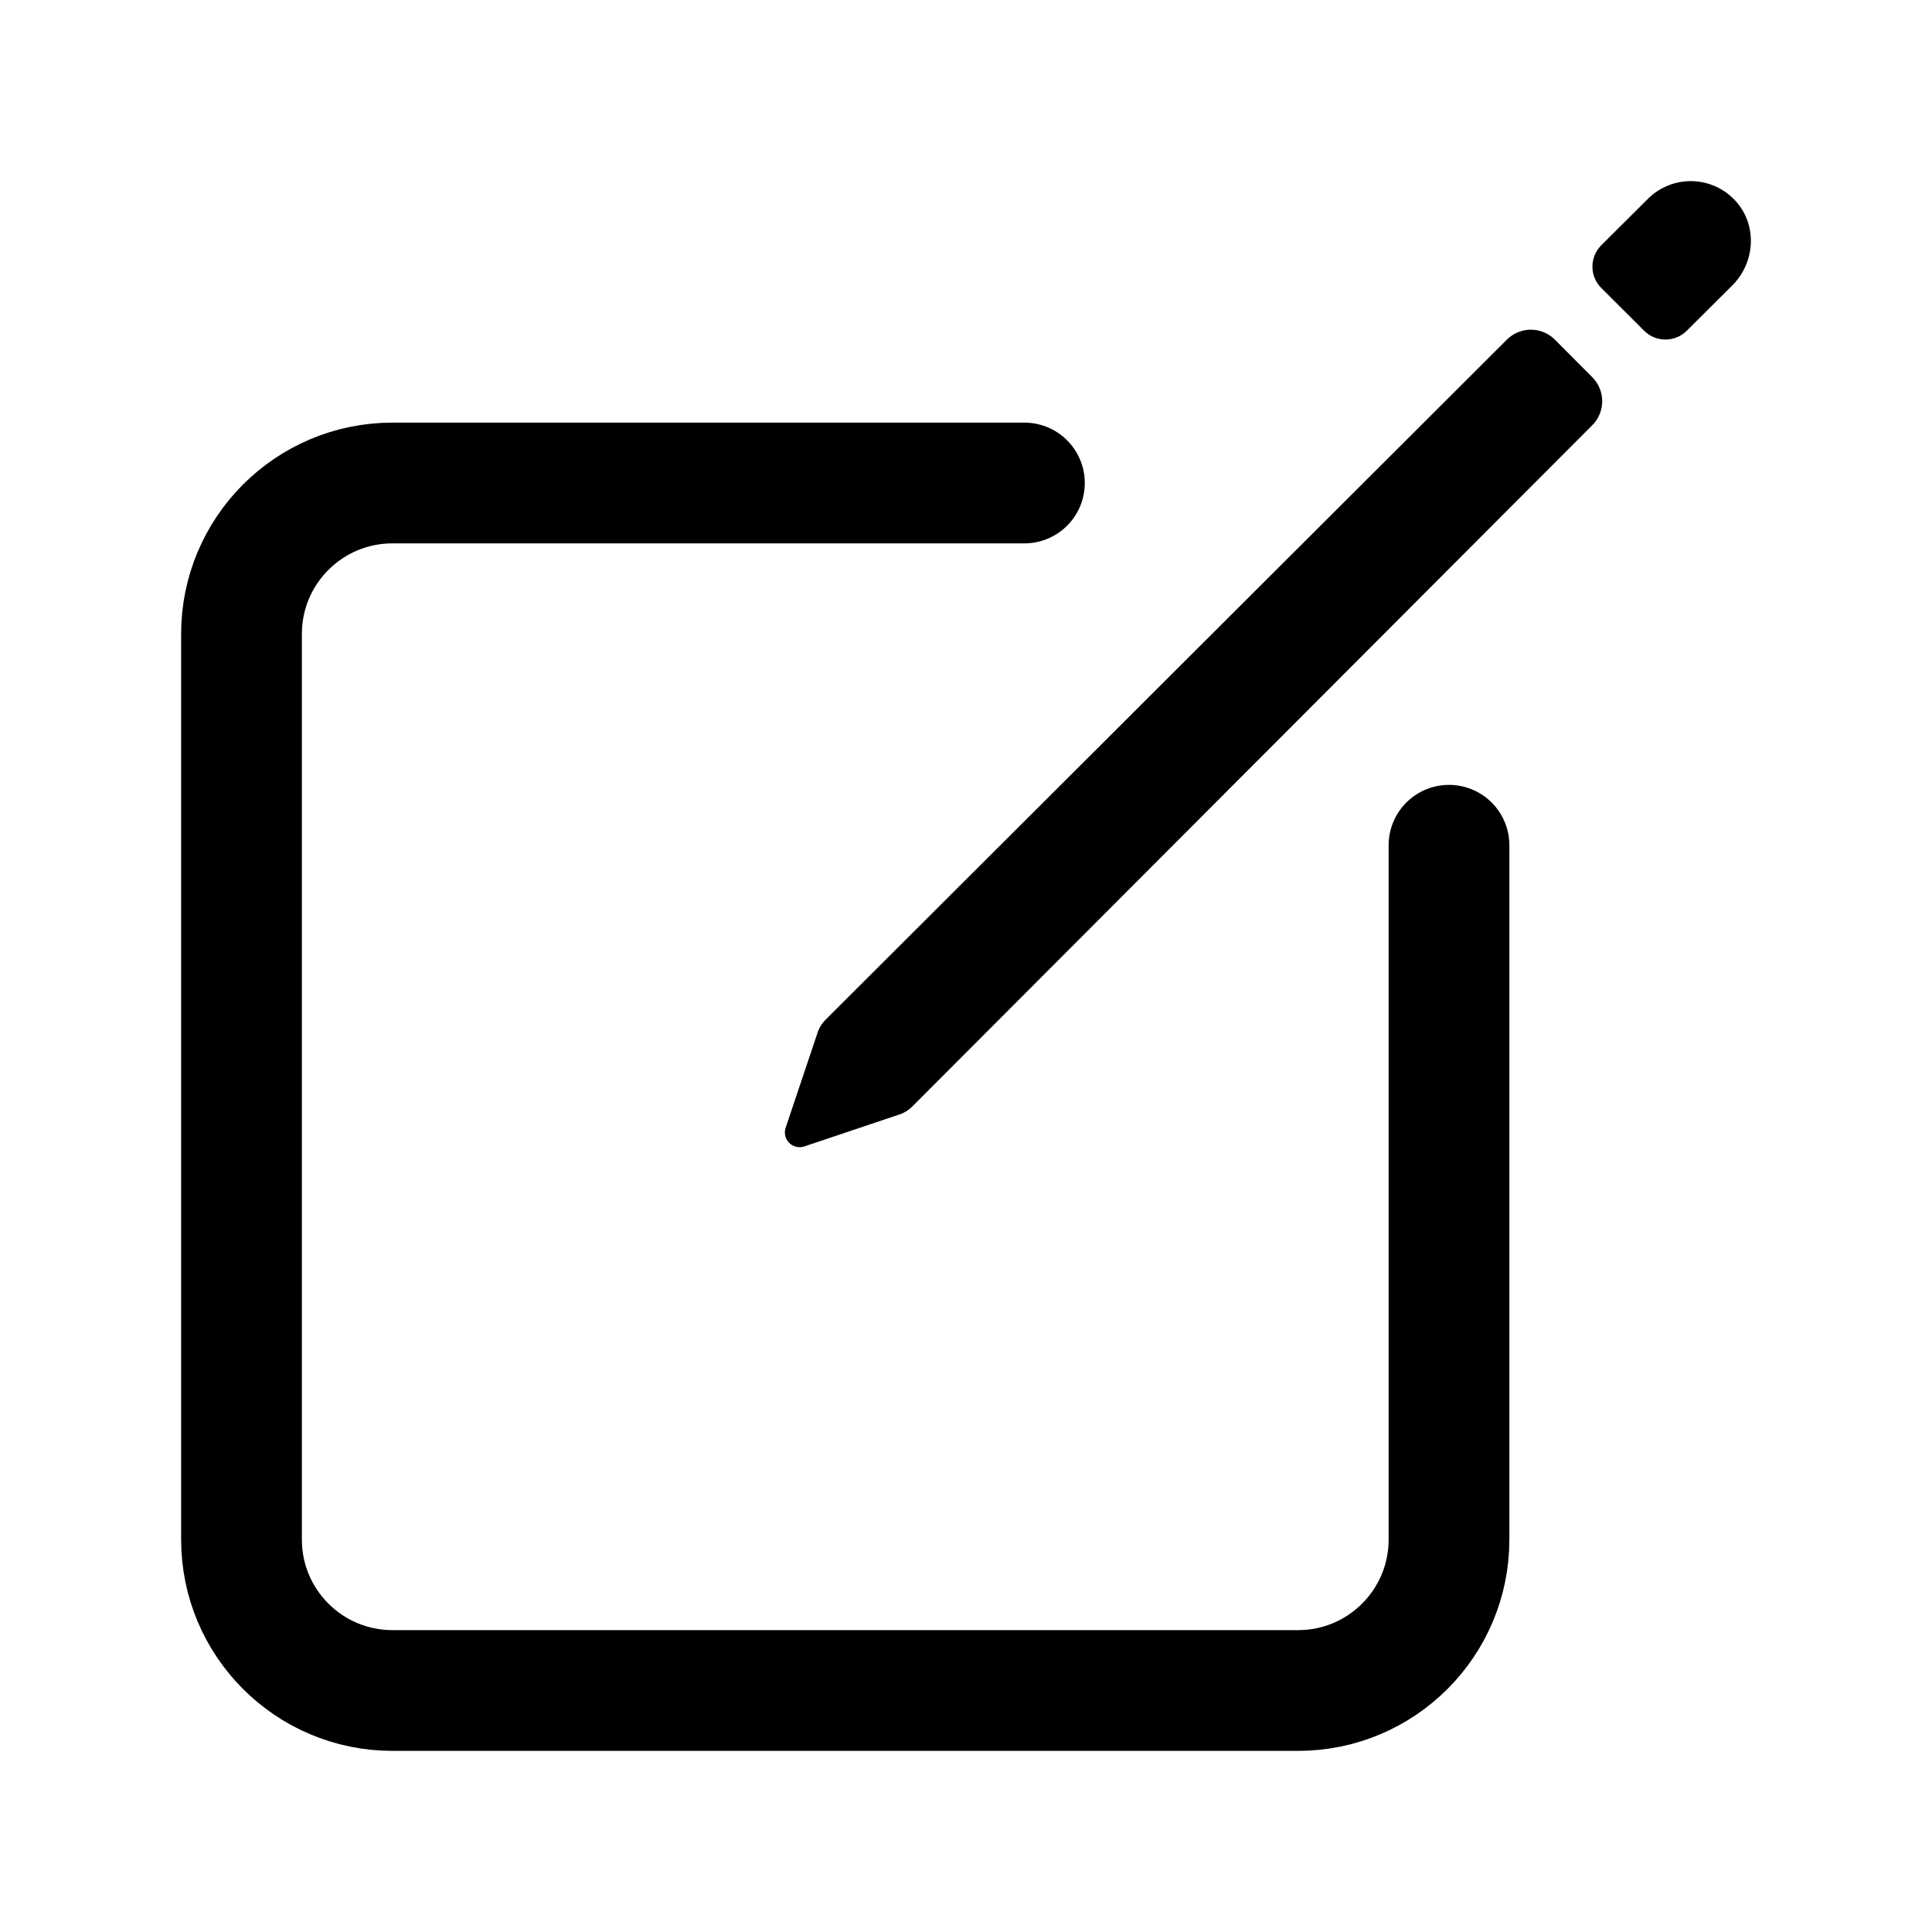
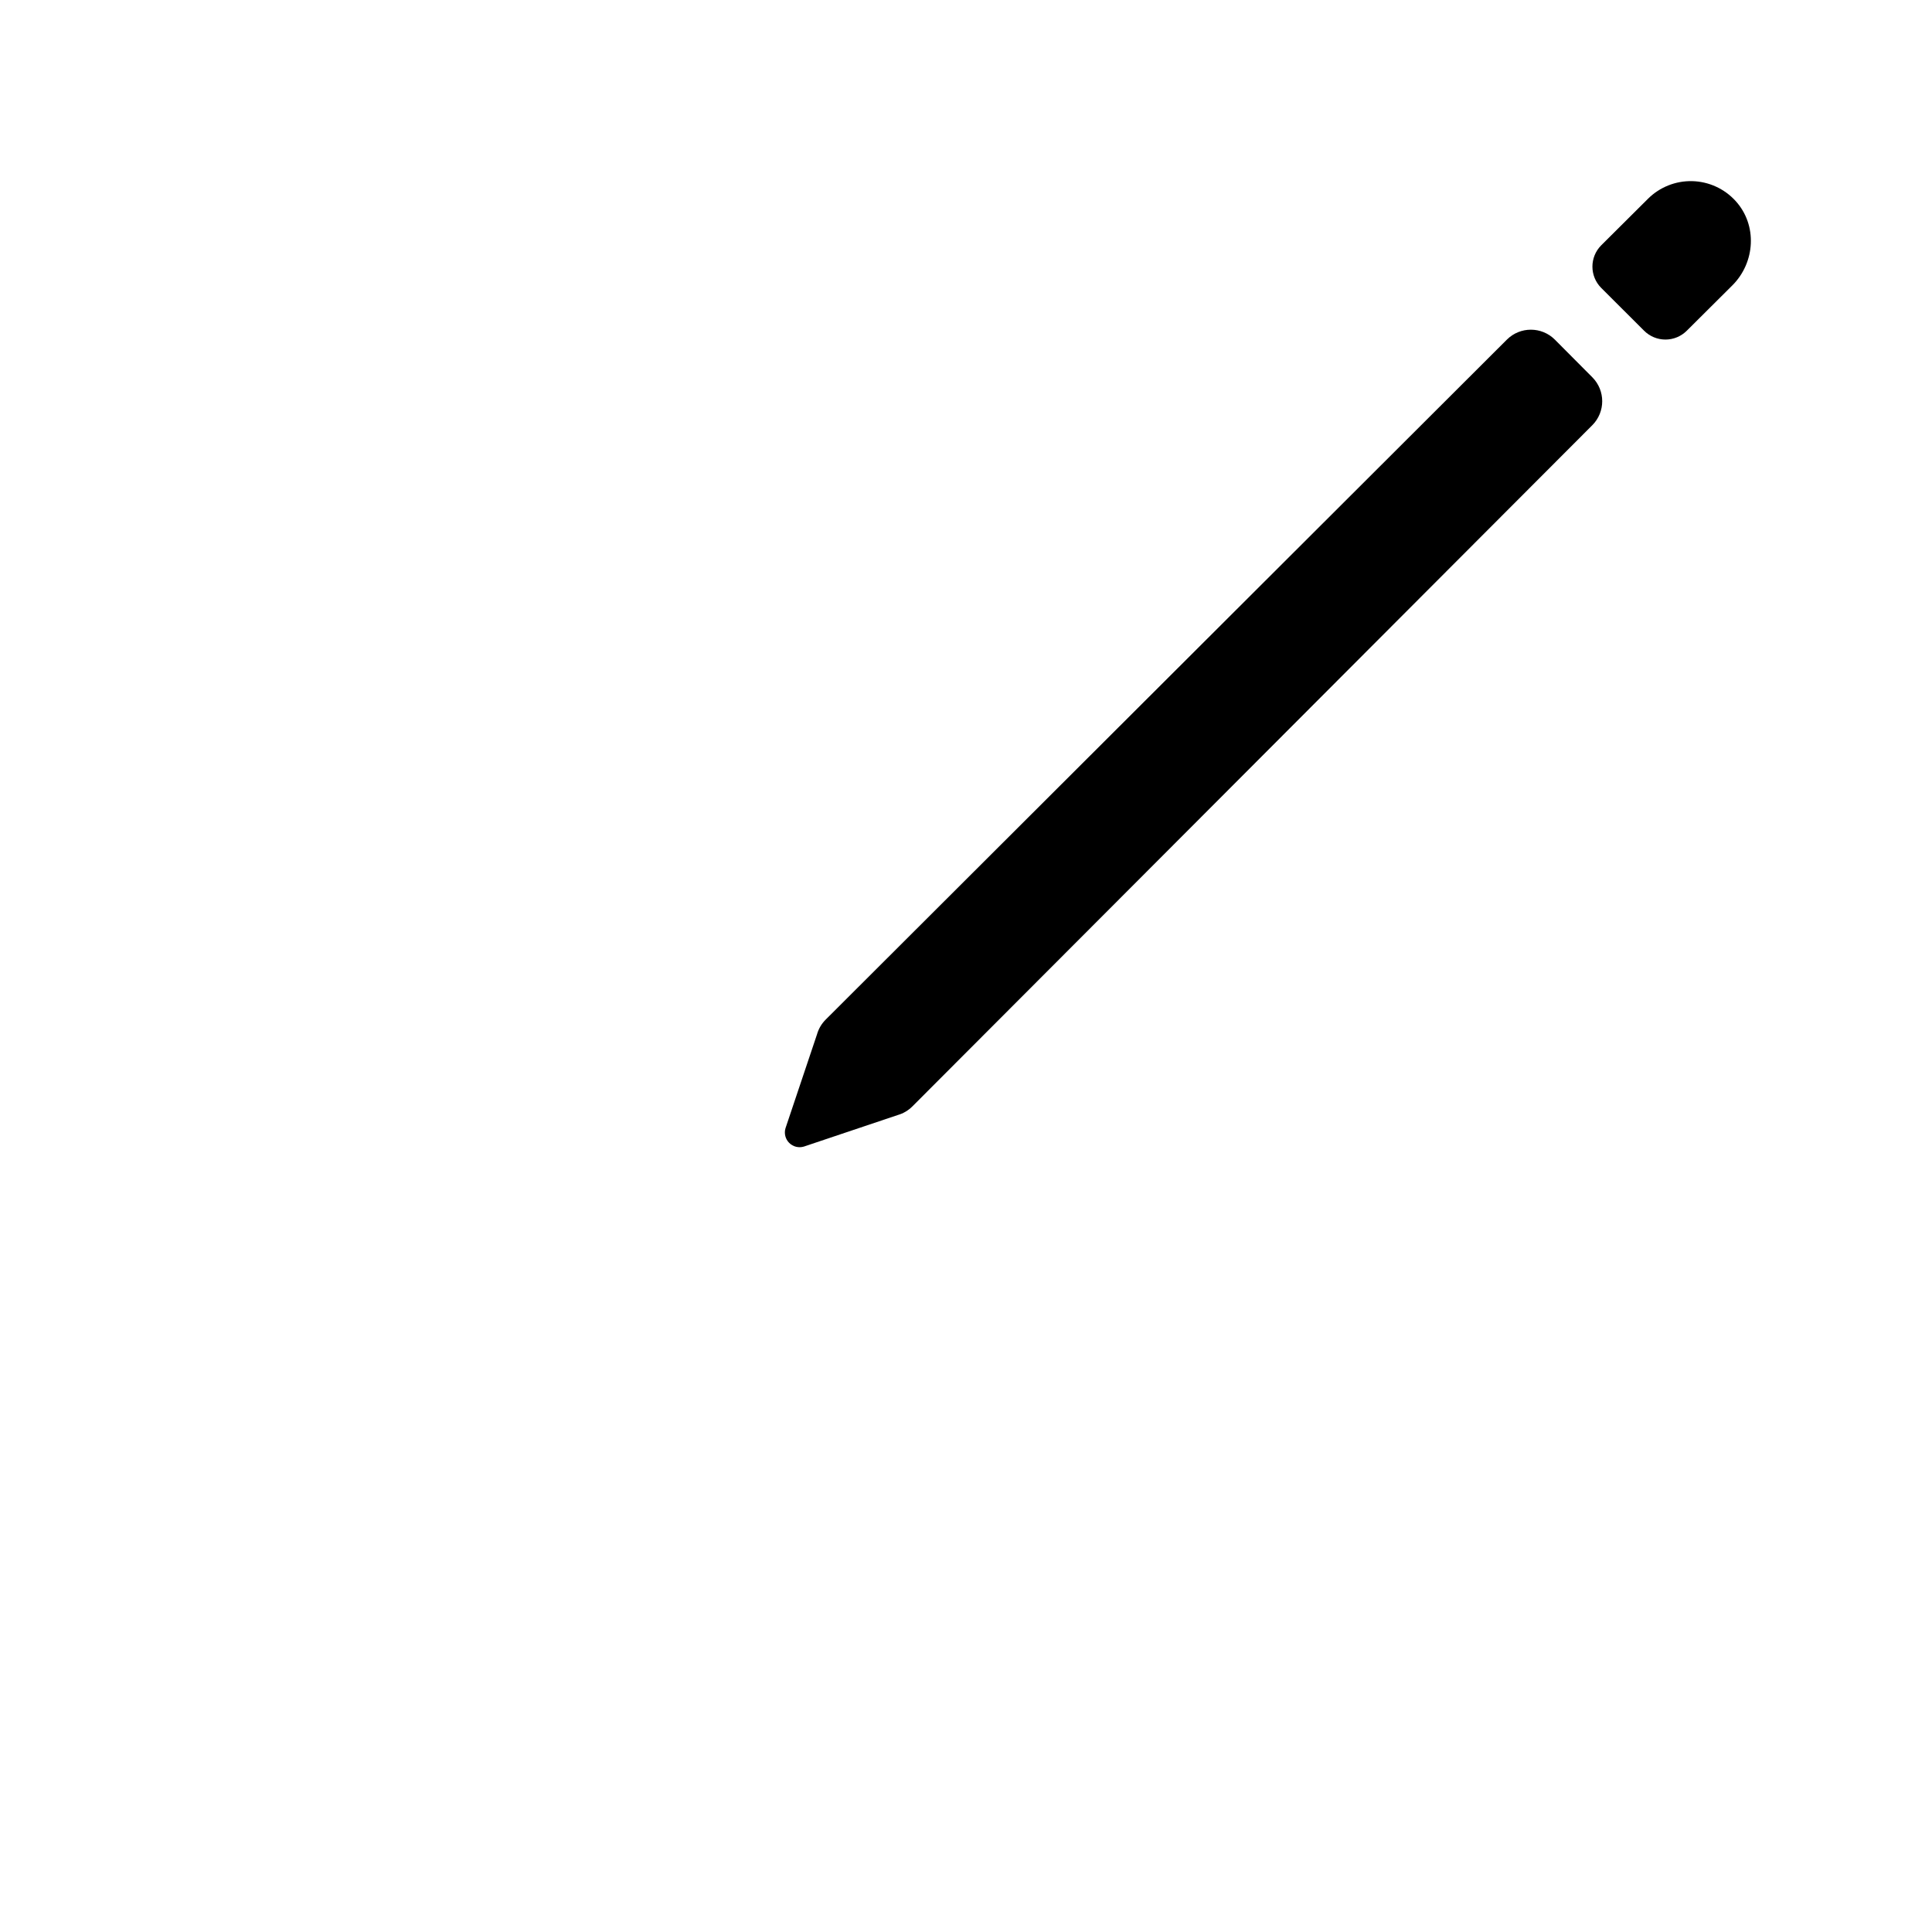
<svg xmlns="http://www.w3.org/2000/svg" width="512" height="512" viewBox="0 0 512 512">
-   <path d="M384,224V408a40,40,0,0,1-40,40H104a40,40,0,0,1-40-40V168a40,40,0,0,1,40-40H271.48" style="fill:none;stroke:#000;stroke-linecap:round;stroke-linejoin:round;stroke-width:32px" />
+   <path d="M384,224V408a40,40,0,0,1-40,40H104a40,40,0,0,1-40-40V168a40,40,0,0,1,40-40H271.48" style="fill:none;stroke-linecap:round;stroke-linejoin:round;stroke-width:32px" />
  <path d="M459.94,53.25a16.06,16.06,0,0,0-23.22-.56L424.35,65a8,8,0,0,0,0,11.31l11.34,11.32a8,8,0,0,0,11.34,0l12.06-12C465.19,69.54,465.76,59.62,459.94,53.25Z" />
  <path d="M399.34,90,218.82,270.2a9,9,0,0,0-2.31,3.93L208.16,299a3.91,3.91,0,0,0,4.86,4.86l24.85-8.35a9,9,0,0,0,3.93-2.31L422,112.66A9,9,0,0,0,422,100L412.05,90A9,9,0,0,0,399.34,90Z" />
</svg>
